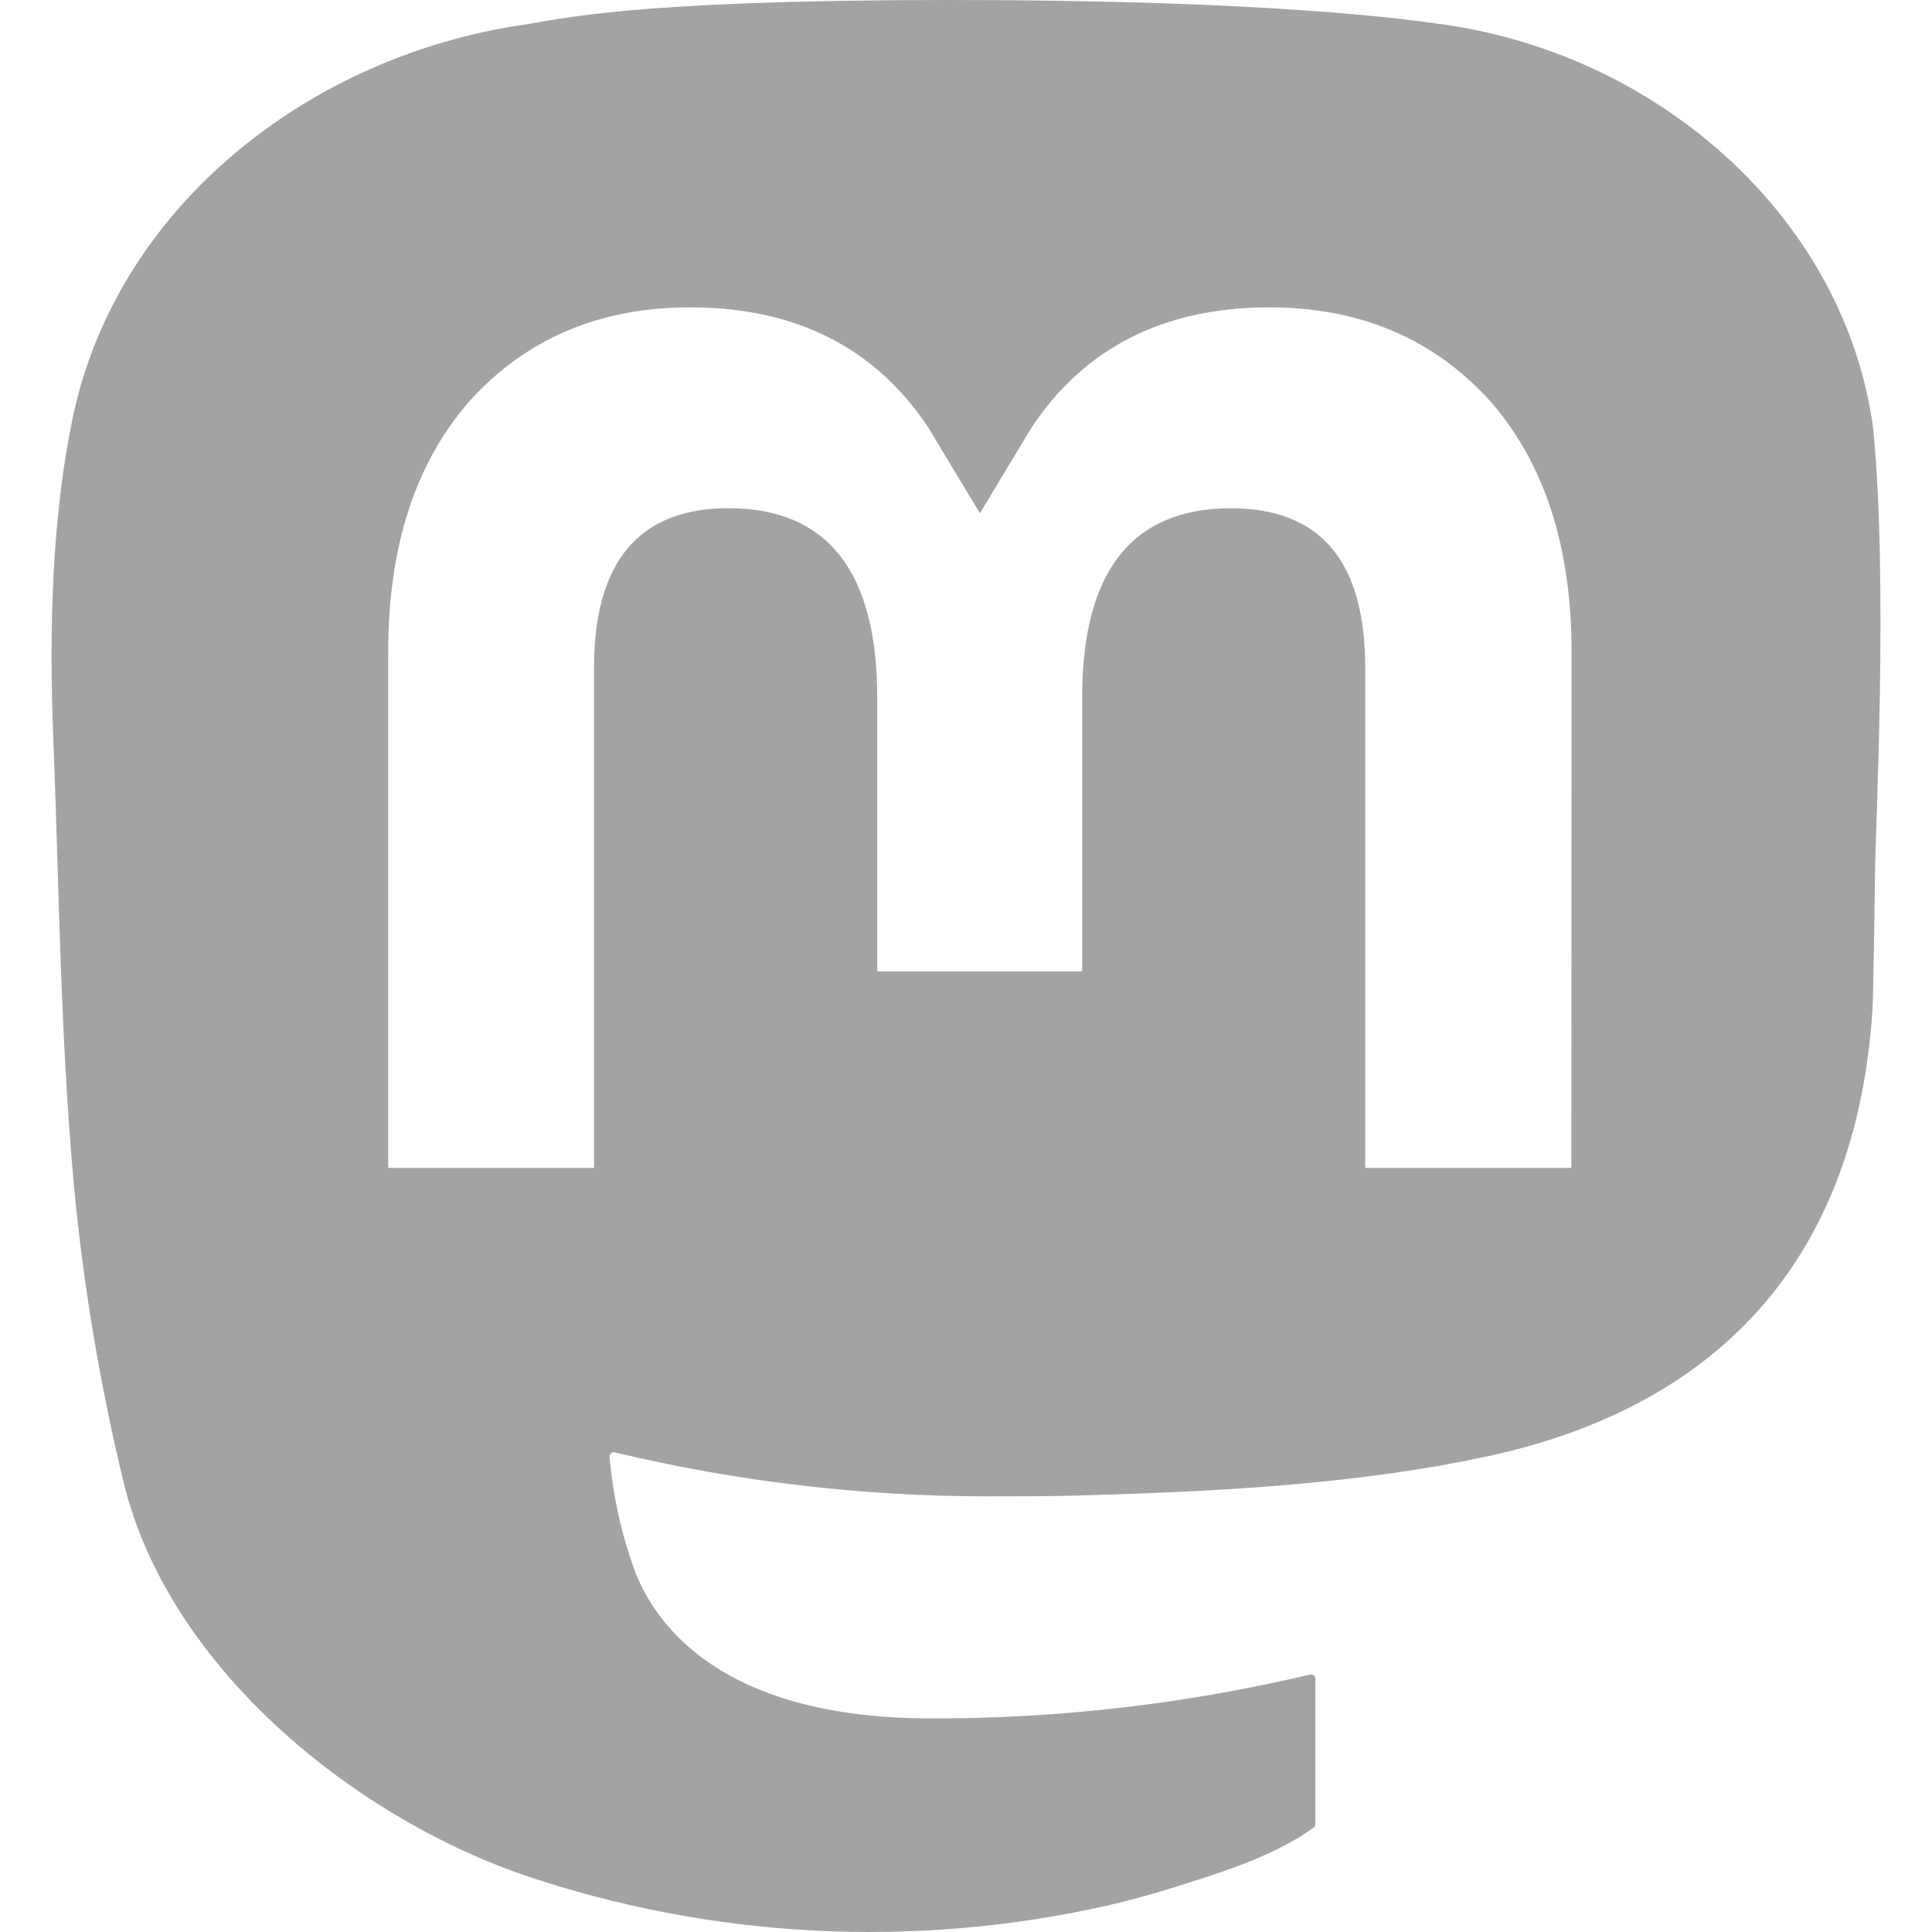
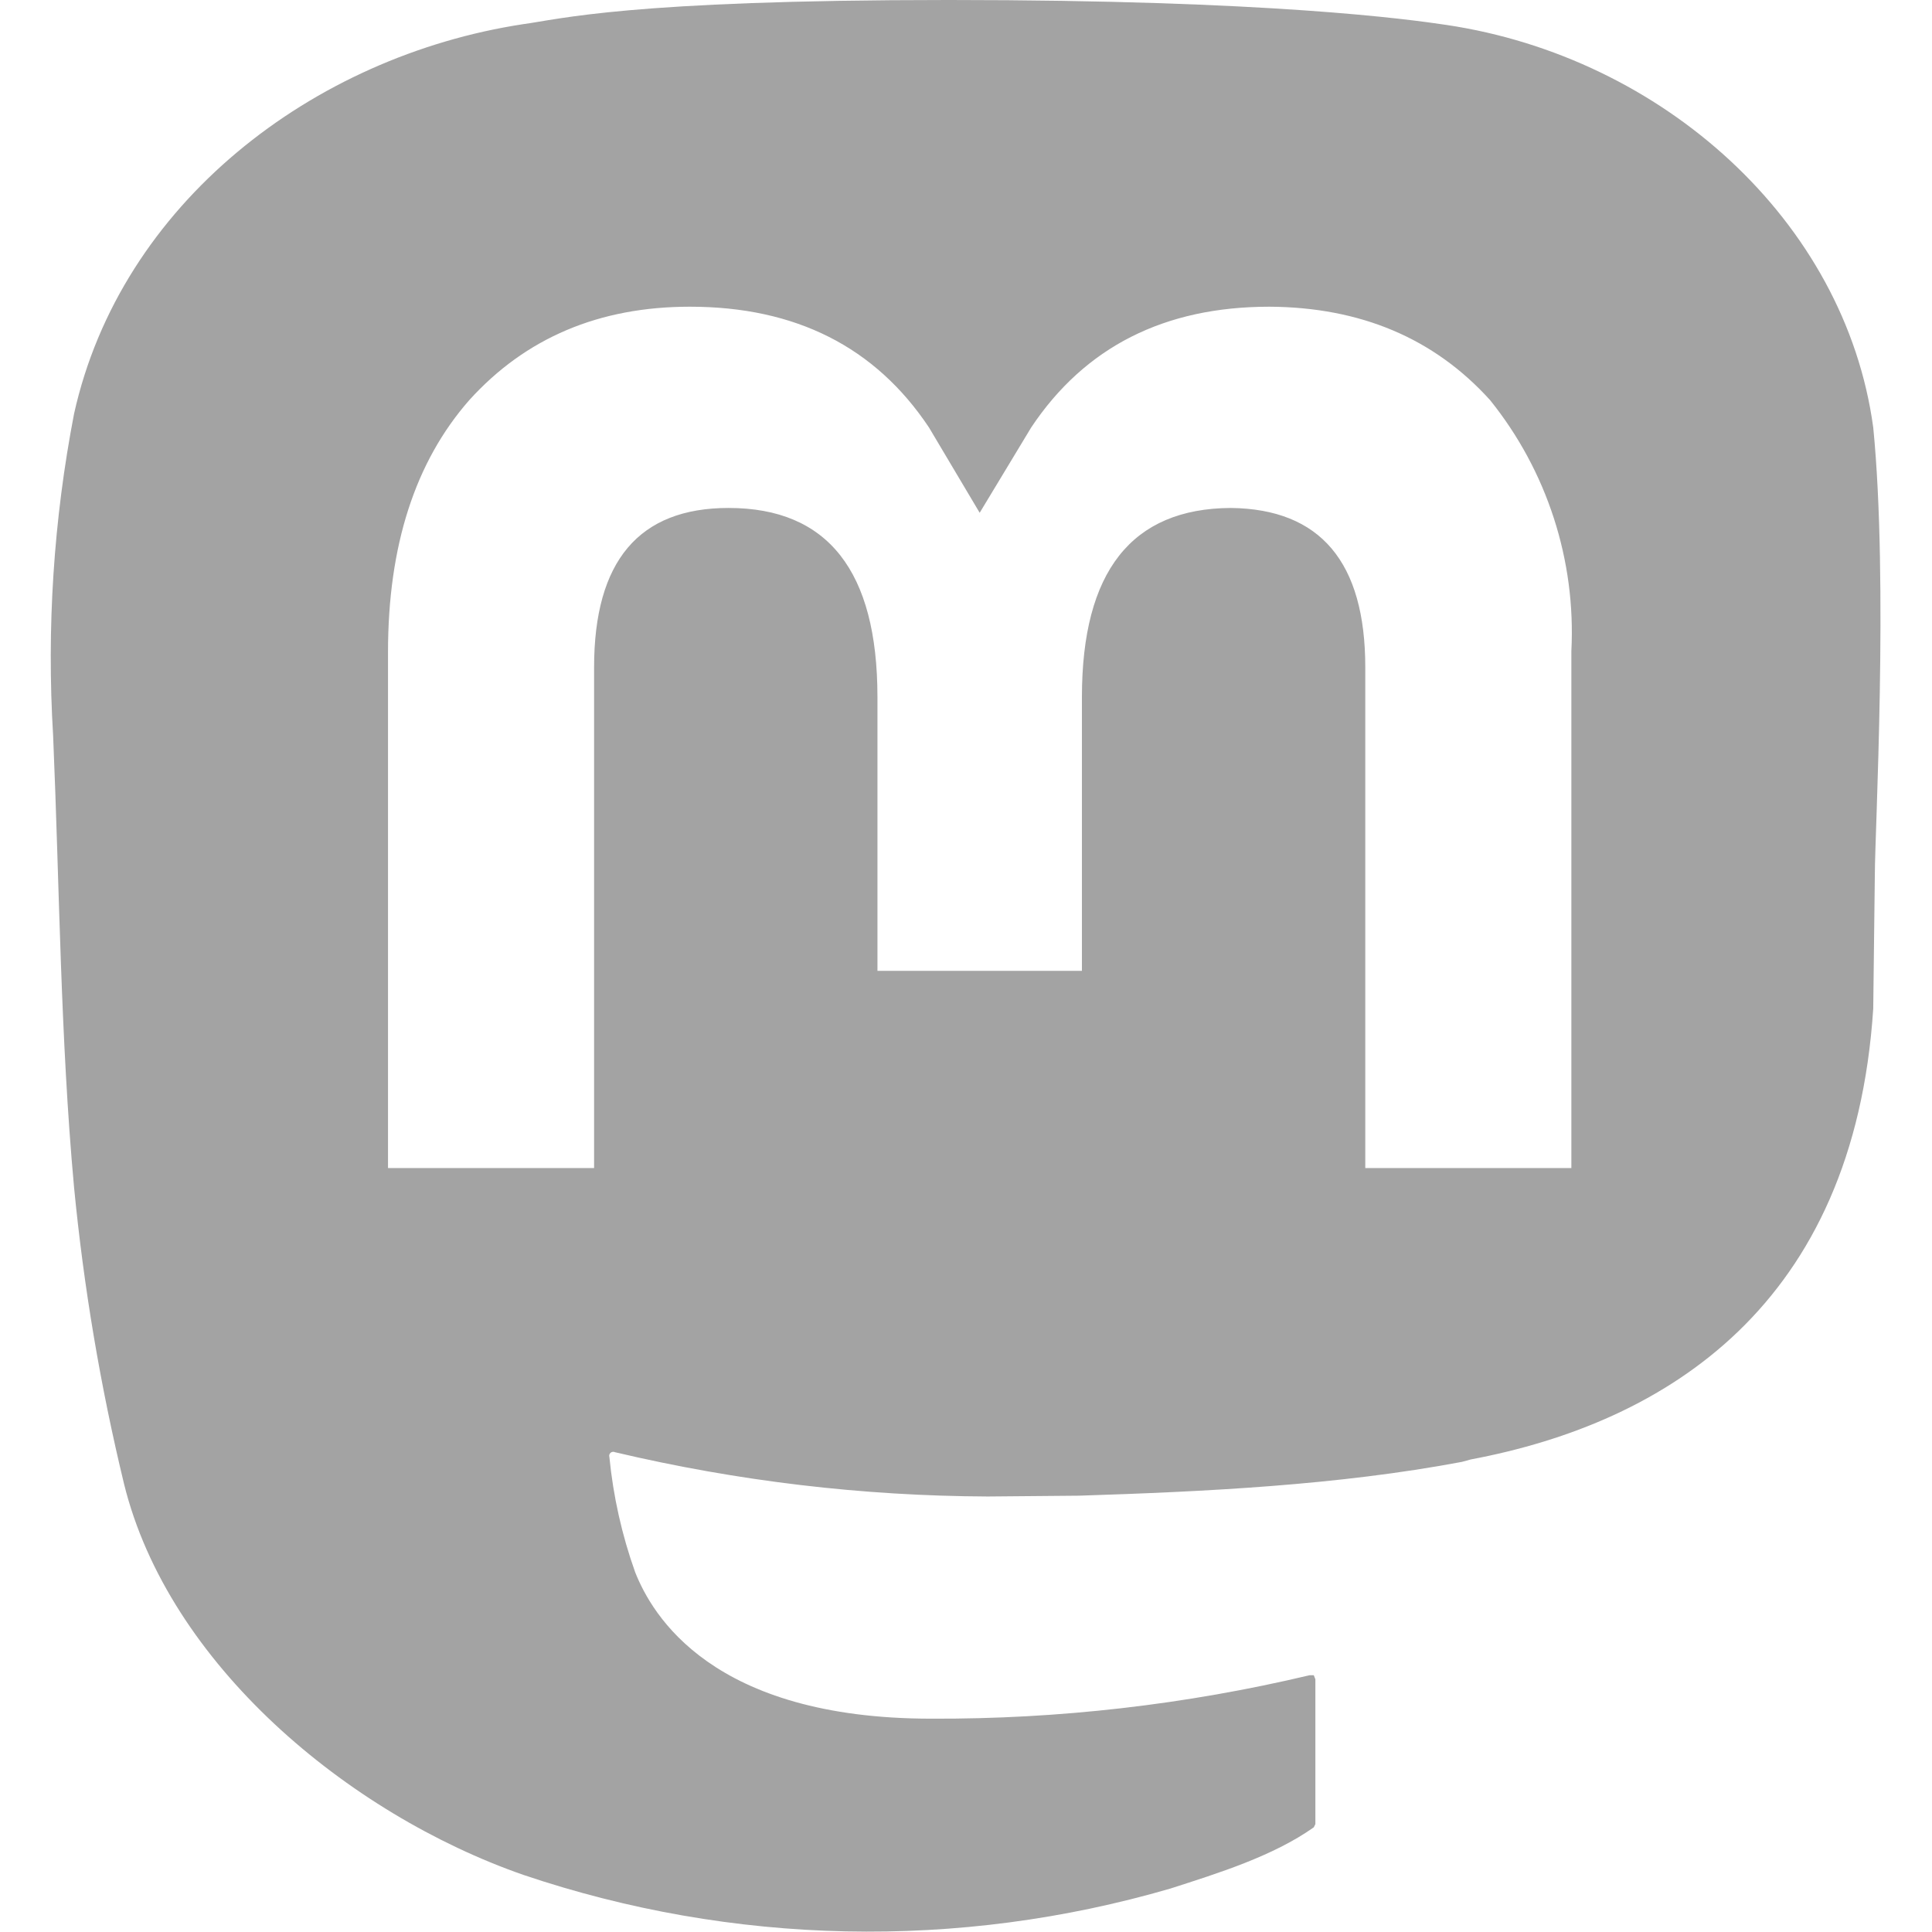
- <svg xmlns="http://www.w3.org/2000/svg" fill="#a3a3a3" role="img" viewBox="0 0 24 24">
-   <path d="M23.268 5.313c-.35-2.578-2.617-4.61-5.304-5.004C17.51.242 15.792 0 11.813 0h-.03c-3.98 0-4.835.242-5.288.309C3.882.692 1.496 2.518.917 5.127.64 6.412.61 7.837.661 9.143c.074 1.874.088 3.745.26 5.611.118 1.24.325 2.47.62 3.68.55 2.237 2.777 4.098 4.96 4.857 2.336.792 4.849.923 7.256.38.265-.061.527-.132.786-.213.585-.184 1.27-.39 1.774-.753a.057.057 0 0 0 .023-.043v-1.809a.052.052 0 0 0-.02-.041.053.053 0 0 0-.046-.01 20.282 20.282 0 0 1-4.709.545c-2.73 0-3.463-1.284-3.674-1.818a5.593 5.593 0 0 1-.319-1.433.053.053 0 0 1 .066-.054c1.517.363 3.072.546 4.632.546.376 0 .75 0 1.125-.01 1.57-.044 3.224-.124 4.768-.422.038-.008.077-.015.11-.024 2.435-.464 4.753-1.92 4.989-5.604.008-.145.03-1.52.03-1.67.002-.512.167-3.63-.024-5.545zm-3.748 9.195h-2.561V8.29c0-1.309-.55-1.976-1.67-1.976-1.23 0-1.846.79-1.846 2.35v3.403h-2.546V8.663c0-1.56-.617-2.35-1.848-2.35-1.112 0-1.668.668-1.67 1.977v6.218H4.822V8.102c0-1.31.337-2.35 1.011-3.12.696-.77 1.608-1.164 2.74-1.164 1.311 0 2.302.5 2.962 1.498l.638 1.06.638-1.06c.66-.999 1.65-1.498 2.96-1.498 1.13 0 2.043.395 2.74 1.164.675.77 1.012 1.81 1.012 3.12z" />
+ <svg xmlns="http://www.w3.org/2000/svg" fill="#a3a3a3" viewBox="0 0 24 24">
+   <path d="M23.27 5.31c-.35-2.57-2.62-4.6-5.3-5C17.5.24 15.78 0 11.8 0h-.03C7.8 0 6.95.24 6.5.3 3.88.7 1.5 2.53.92 5.14a16 16 0 0 0-.26 4c.08 1.88.09 3.75.26 5.61q.18 1.86.62 3.68c.55 2.24 2.78 4.1 4.96 4.86a13.4 13.4 0 0 0 8.04.17c.59-.19 1.27-.4 1.78-.76l.02-.04v-1.8l-.02-.05h-.05a20 20 0 0 1-4.7.54c-2.73 0-3.47-1.29-3.68-1.82a6 6 0 0 1-.32-1.43.05.05 0 0 1 .07-.06q2.29.54 4.63.55l1.13-.01c1.57-.05 3.22-.13 4.76-.42l.11-.03c2.44-.46 4.76-1.92 5-5.6l.02-1.67c0-.51.17-3.63-.02-5.55m-3.75 9.2h-2.56V8.29q0-1.96-1.67-1.98-1.85.01-1.85 2.35v3.4H10.9v-3.4q0-2.35-1.85-2.35-1.67 0-1.67 1.98v6.22H4.82V8.1q0-1.98 1.01-3.13 1.05-1.16 2.74-1.16 1.97 0 2.97 1.5l.63 1.06.64-1.06q1-1.5 2.96-1.5 1.7.01 2.74 1.16a4.6 4.6 0 0 1 1.01 3.12z" />
</svg>
